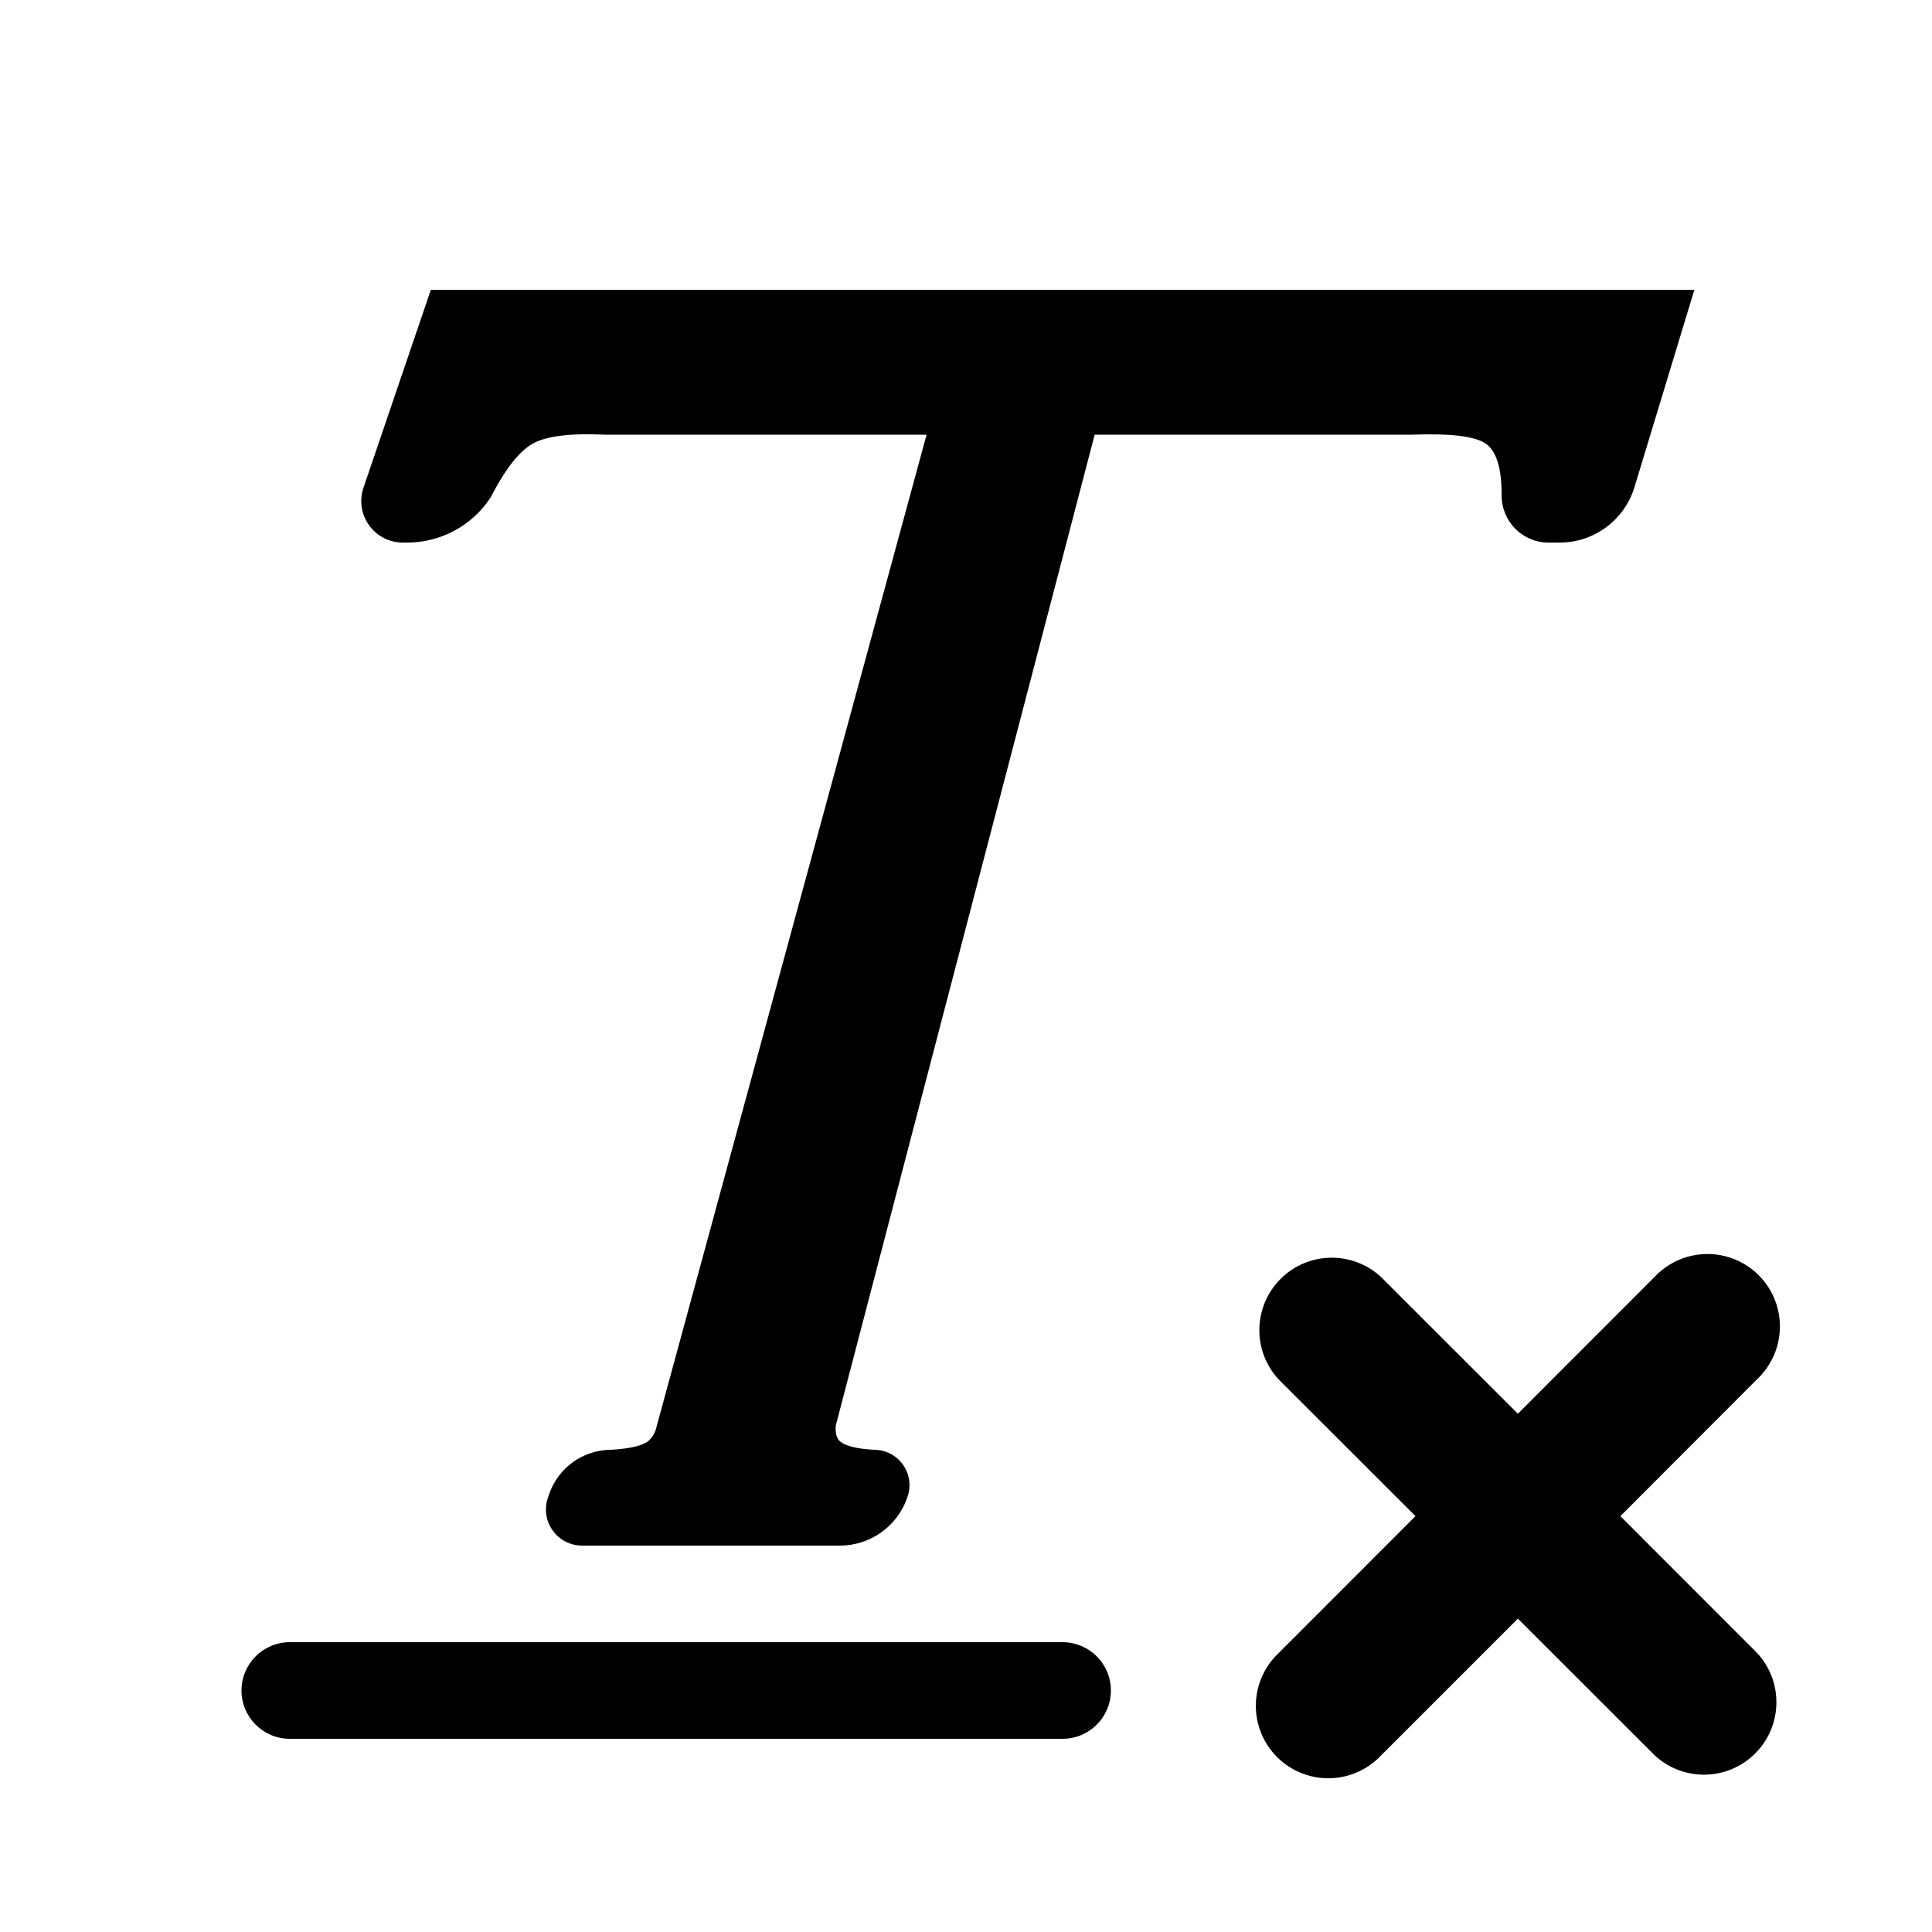
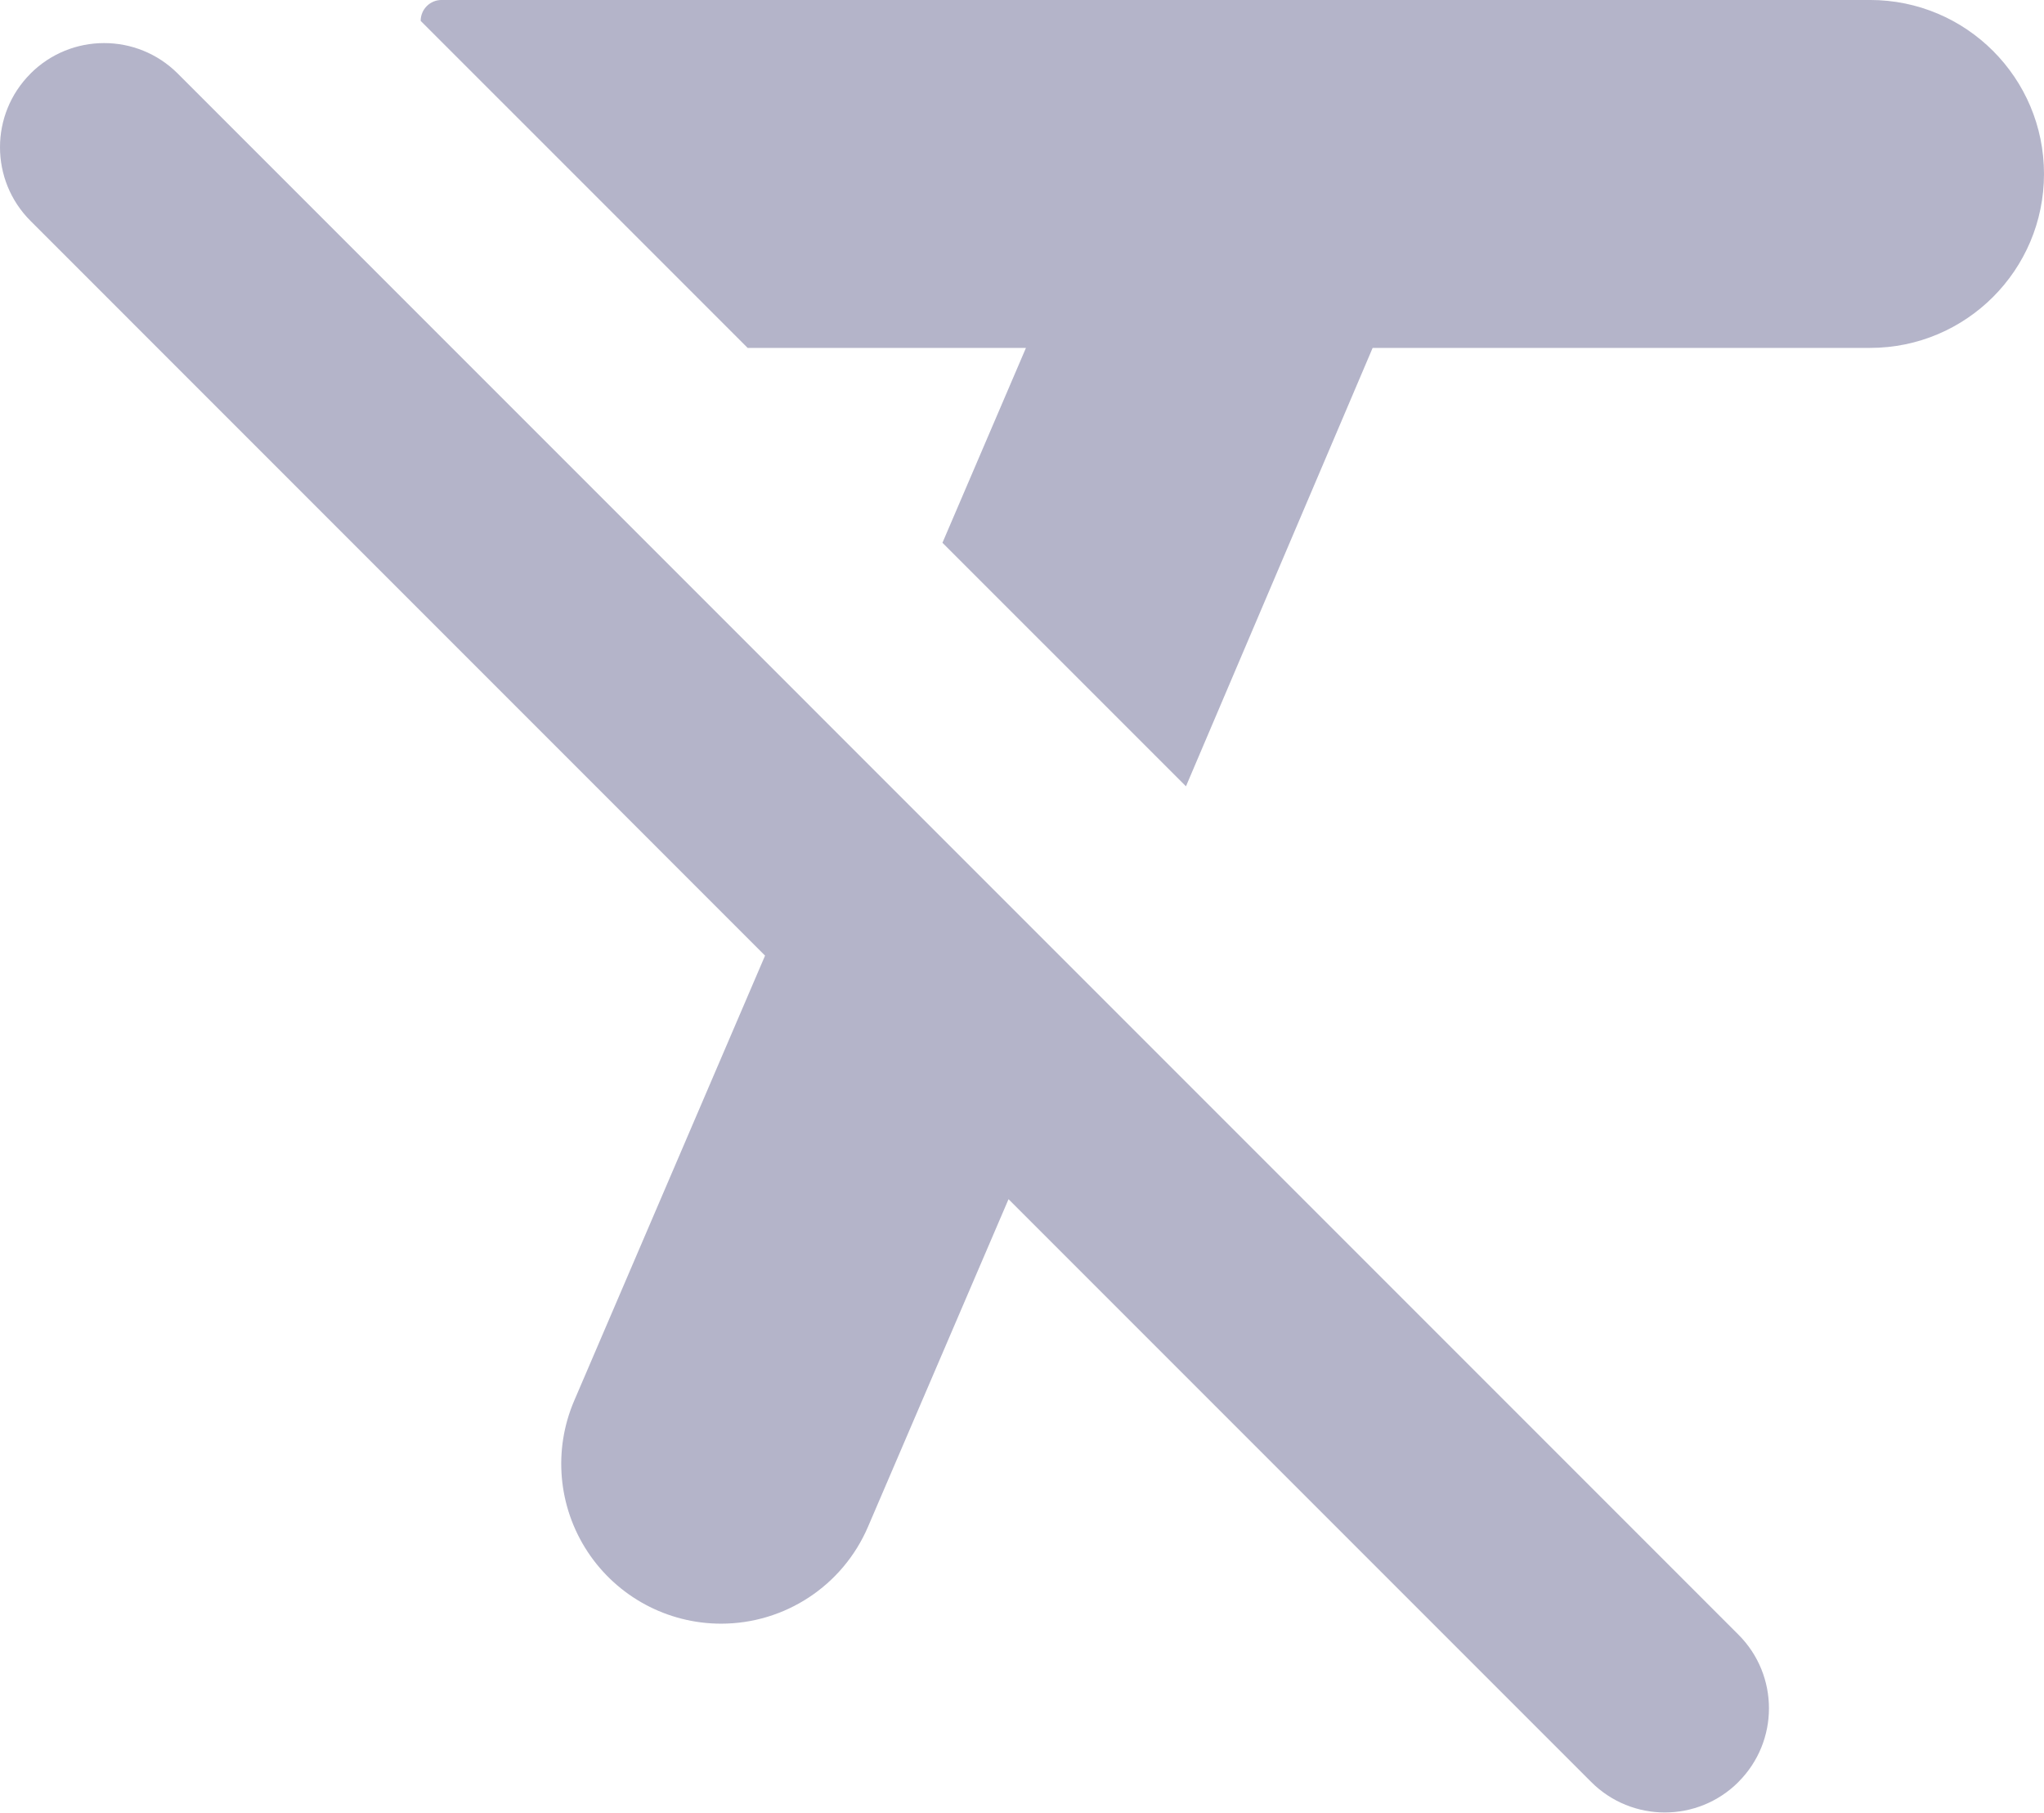
- <svg xmlns="http://www.w3.org/2000/svg" viewBox="0 0 20 20">
-   <path d="M8.69 14.915c.053.052.173.083.36.093a.366.366 0 0 1 .345.485l-.003.01a.738.738 0 0 1-.697.497h-2.67a.374.374 0 0 1-.353-.496l.013-.038a.681.681 0 0 1 .644-.458c.197-.012.325-.043.386-.093a.28.28 0 0 0 .072-.11L9.592 4.5H6.269c-.359-.017-.609.013-.75.09-.142.078-.289.265-.442.563-.192.29-.516.464-.864.464H4.17a.43.43 0 0 1-.407-.569L4.46 3h13.08l-.62 2.043a.81.81 0 0 1-.775.574h-.114a.486.486 0 0 1-.486-.486c.001-.284-.054-.464-.167-.54-.112-.076-.367-.106-.766-.091h-3.28l-2.68 10.257c-.006.074.007.127.038.158zM3 17h8a.5.5 0 1 1 0 1H3a.5.5 0 1 1 0-1zm11.299 1.17a.75.75 0 1 1-1.06-1.06l1.414-1.415-1.415-1.414a.75.75 0 0 1 1.06-1.06l1.415 1.414 1.414-1.415a.75.75 0 1 1 1.06 1.06l-1.413 1.415 1.414 1.415a.75.75 0 0 1-1.06 1.06l-1.415-1.414-1.414 1.414z" />
+ <svg xmlns="http://www.w3.org/2000/svg" width="440.341" height="390.381" viewBox="0 0 440.341 390.381">
+   <path id="Path_17499" data-name="Path 17499" d="M107,234.944a22.433,22.433,0,0,0-31.724,0v.013a22.417,22.417,0,0,0,0,31.711c42.94,42.953,158.246,158.258,158.246,158.258S210.353,478.957,192.4,520.8a34.441,34.441,0,0,0,31.649,48.011h0a34.421,34.421,0,0,0,31.65-20.871c11.578-26.978,30.275-70.555,30.275-70.555L411.5,602.906a22.433,22.433,0,0,0,31.724,0v-.013a22.417,22.417,0,0,0,0-31.711C382.8,510.756,167.413,295.37,107,234.944Zm122.775,59.089-70.443-70.442h0a4.493,4.493,0,0,1,4.5-4.5H471.577a37.469,37.469,0,0,1,0,74.938H364.415L324.2,388.456,271.74,336l17.986-41.966Z" transform="translate(-68.706 -219.095)" fill="#b4b4c9" fill-rule="evenodd" />
</svg>
